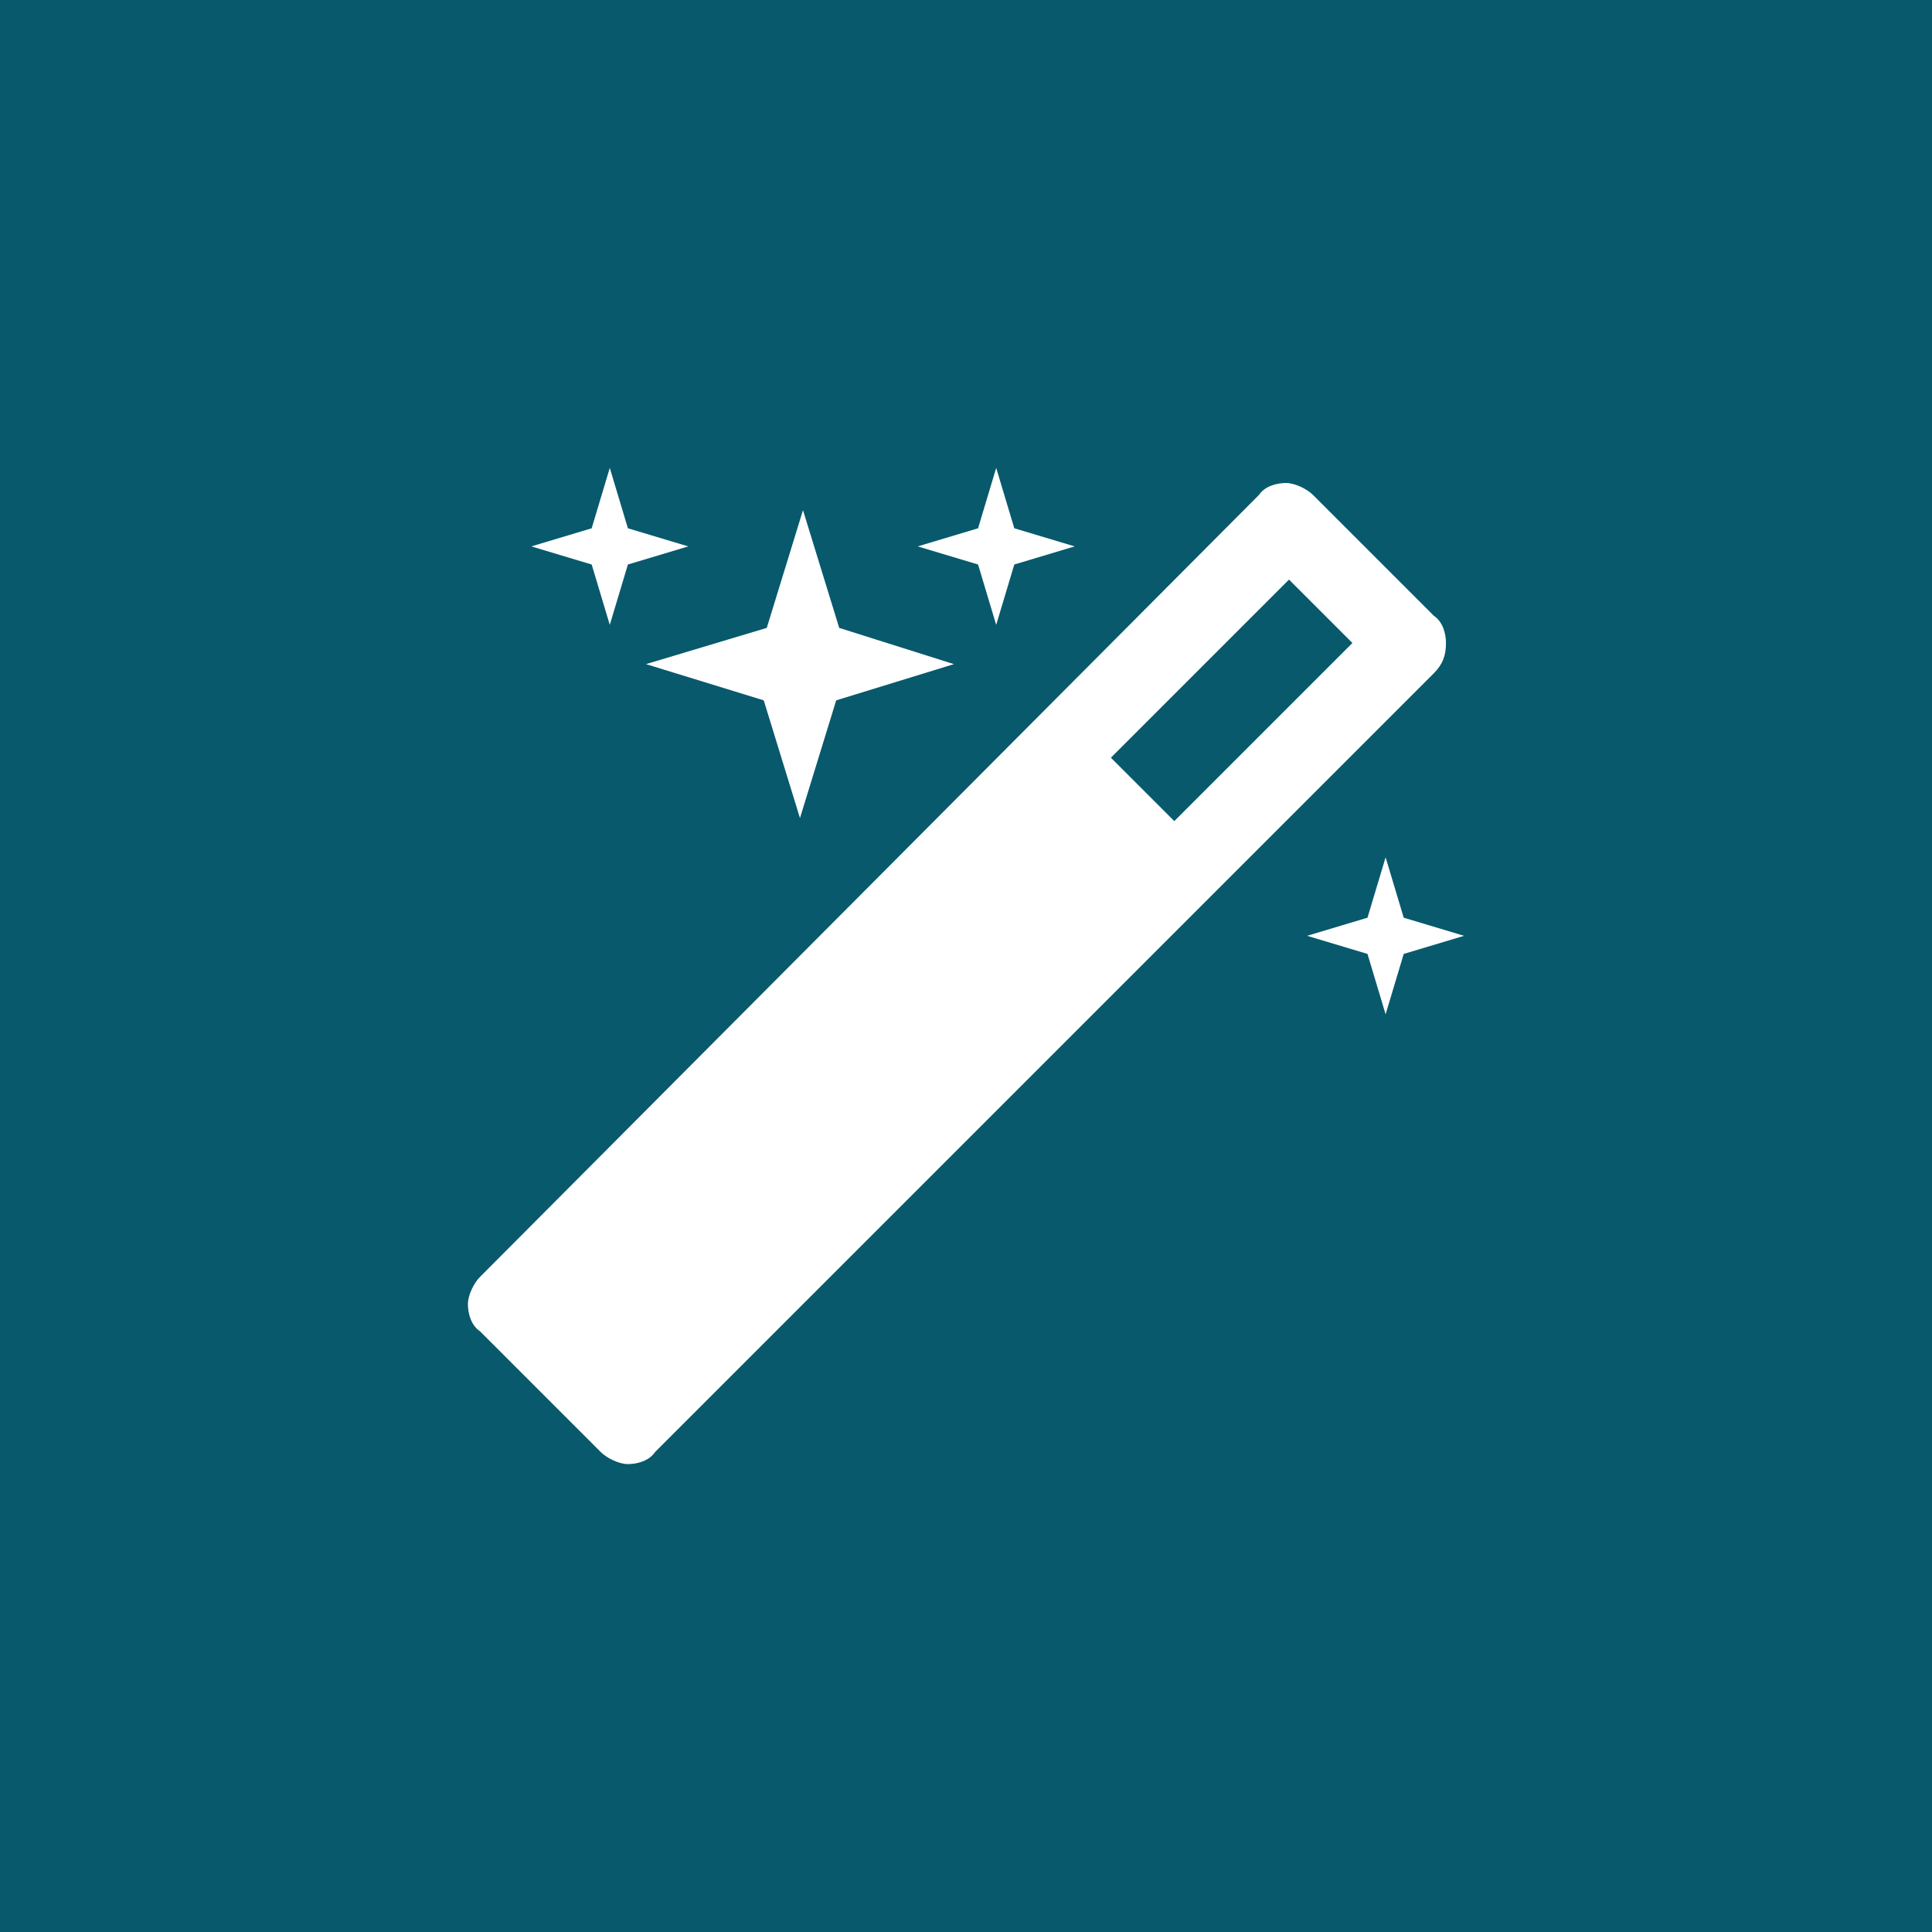
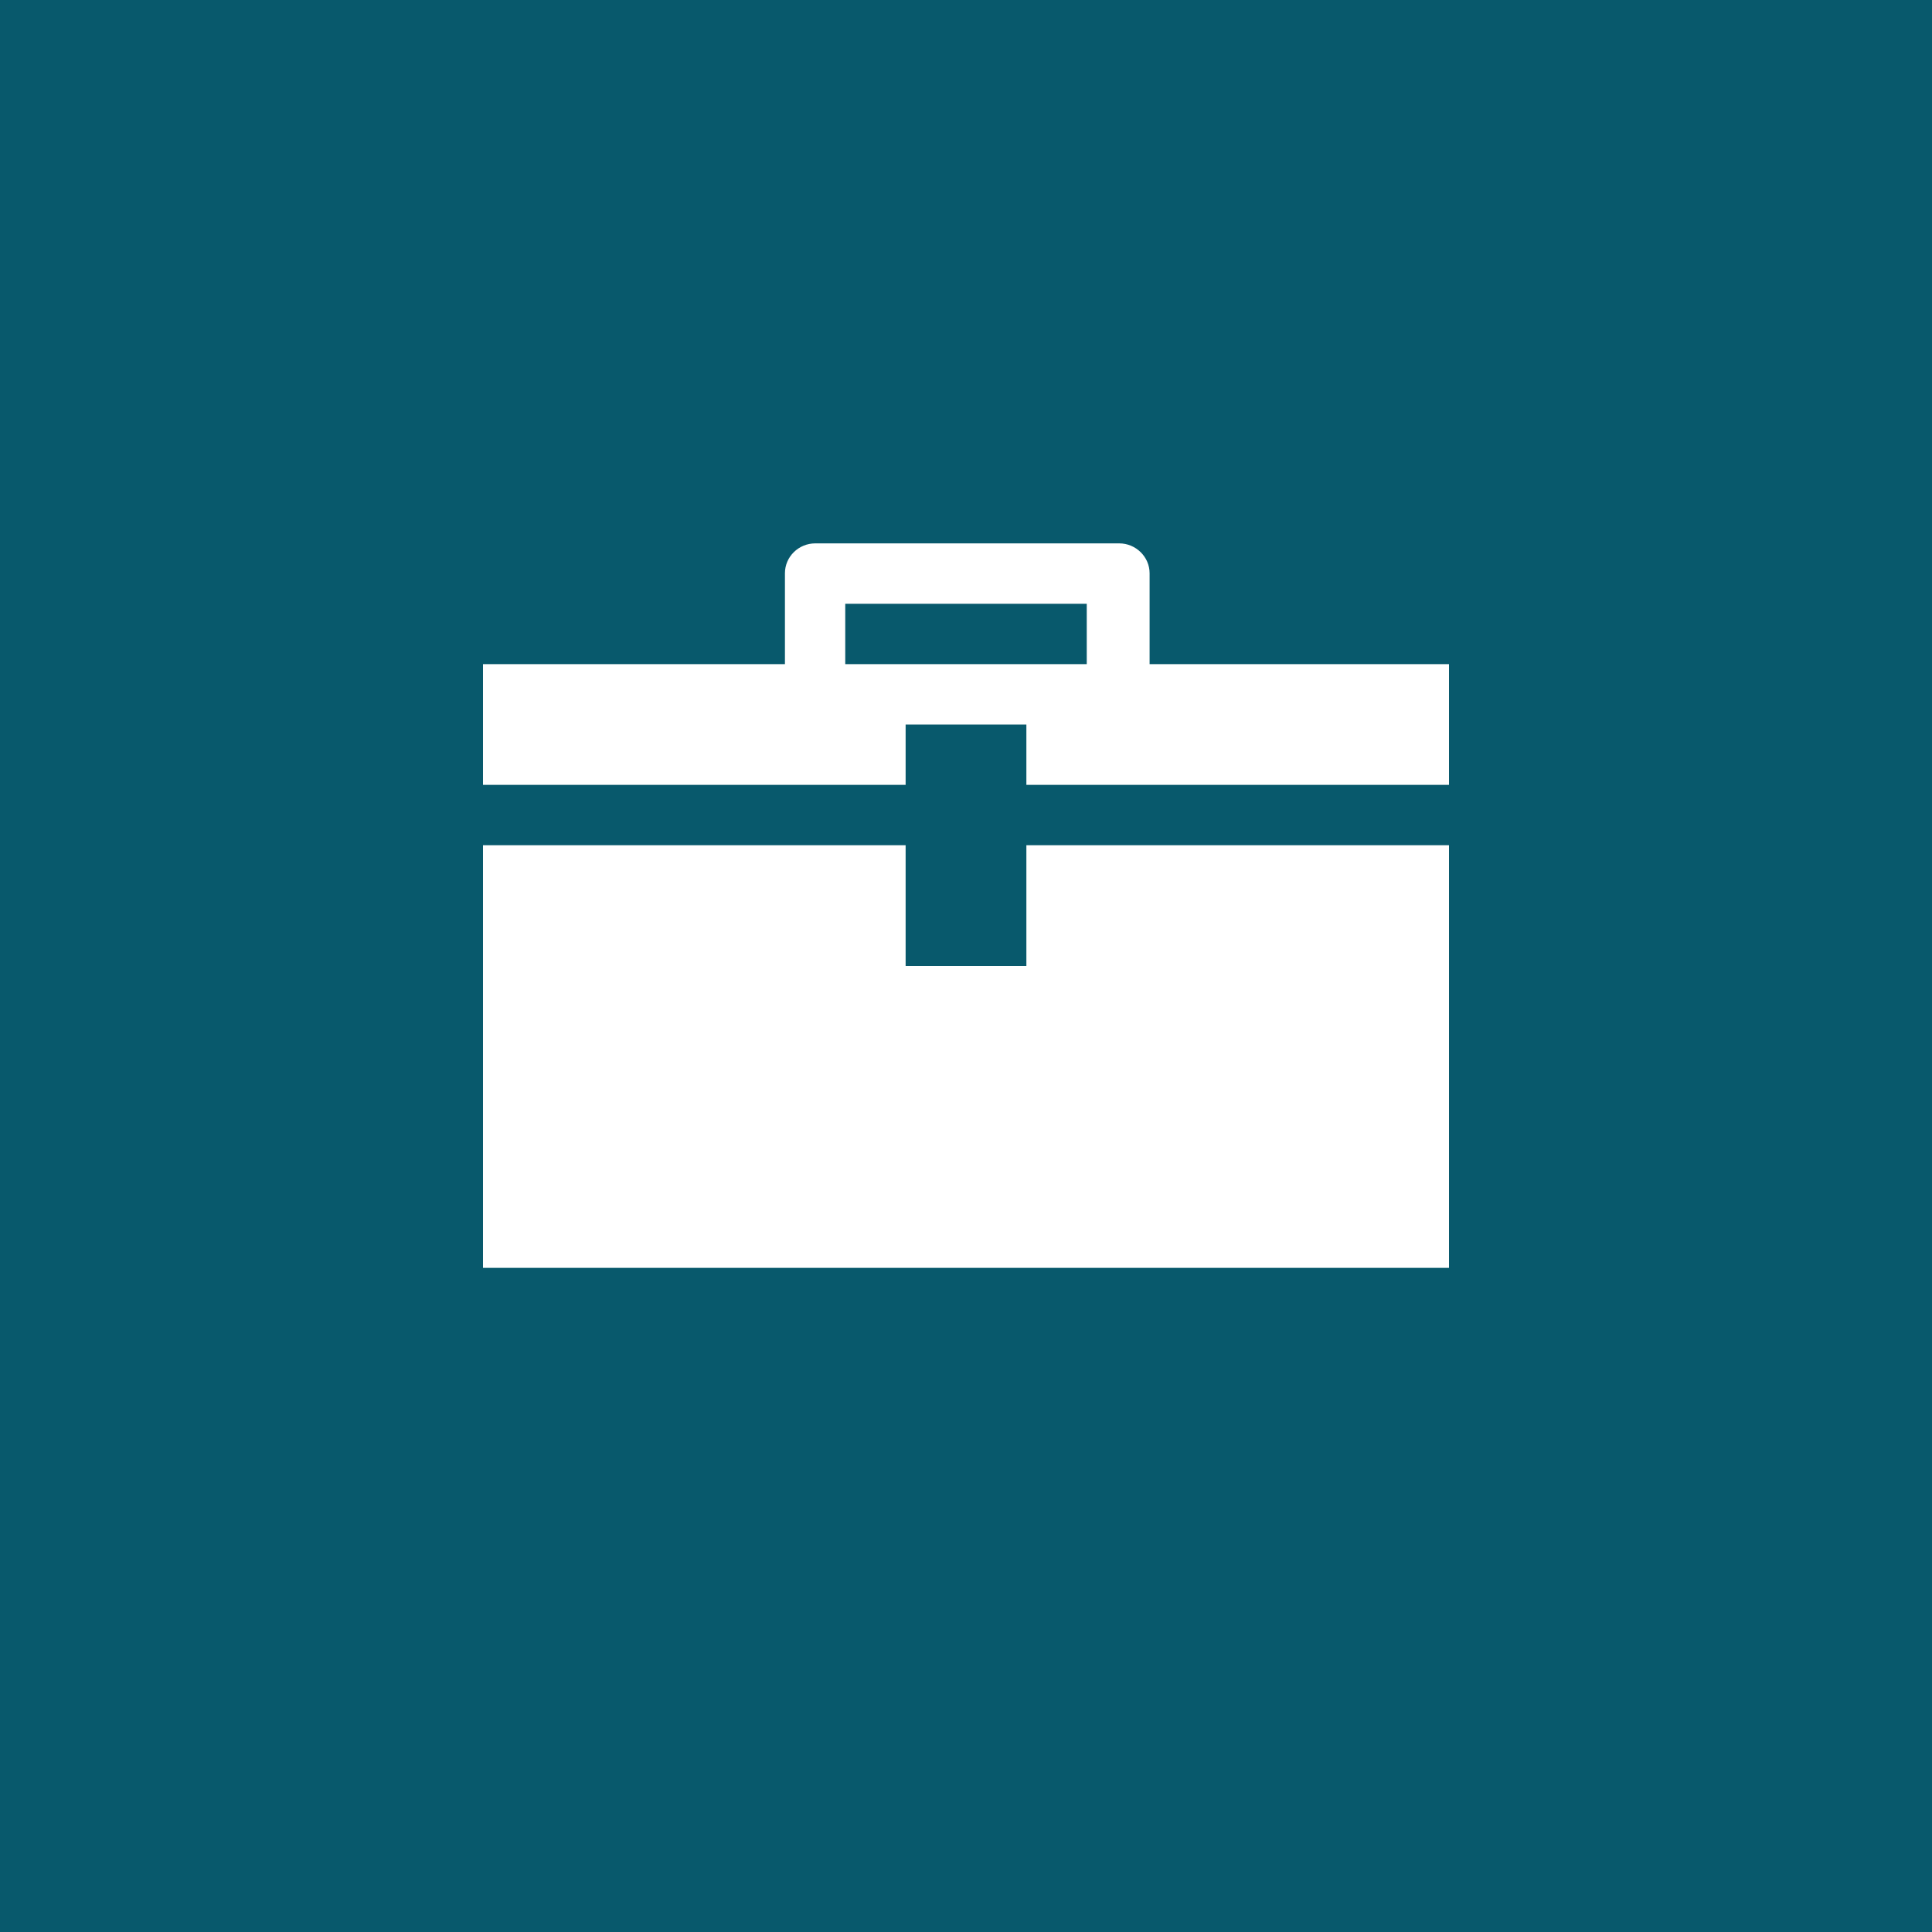
<svg xmlns="http://www.w3.org/2000/svg" viewBox="0 0 64 64">
-   <path fill="#08596C" d="M0 0h64v64H0z" />
-   <path fill="#FFF" d="M38.9 27.2l-2.1-2.1 5.9-5.9 2.1 2.1-5.9 5.9zm9-5.9c0-.3-.1-.7-.4-.9l-4-4c-.2-.2-.6-.4-.9-.4s-.7.1-.9.4L15.9 42.3c-.2.2-.4.6-.4.9 0 .3.1.7.4.9l4 4c.2.2.6.4.9.4.3 0 .7-.1.9-.4l25.8-25.8c.3-.3.4-.6.4-1zm-27.1-3.8l-.6-2-.6 2-2 .6 2 .6.6 2 .6-2 2-.6-2-.6zm7 3.3l-1.2-3.9-1.2 3.9-4 1.2 3.9 1.2 1.2 3.9 1.2-3.9 3.9-1.2-3.8-1.2zm18.7 9.6l-.6-2-.6 2-2 .6 2 .6.6 2 .6-2 2-.6-2-.6zM33.6 17.5l-.6-2-.6 2-2 .6 2 .6.6 2 .6-2 2-.6-2-.6z" />
+   <g fill="none" fill-rule="evenodd">
+     <path d="M0 0h64v64H0z" fill="#08596C" />
+     <path d="M38.083 22H48v4H34v-2h-4v2H16v-4h10.002v-3.01c0-.546.45-.99 1.007-.99h10.066c.556 0 1.007.45 1.007.99V22zM30 28H16v14h32V28H34v4h-4v-4zm-2-8v2h8v-2h-8z" fill="#FFF" />
+   </g>
</svg>
